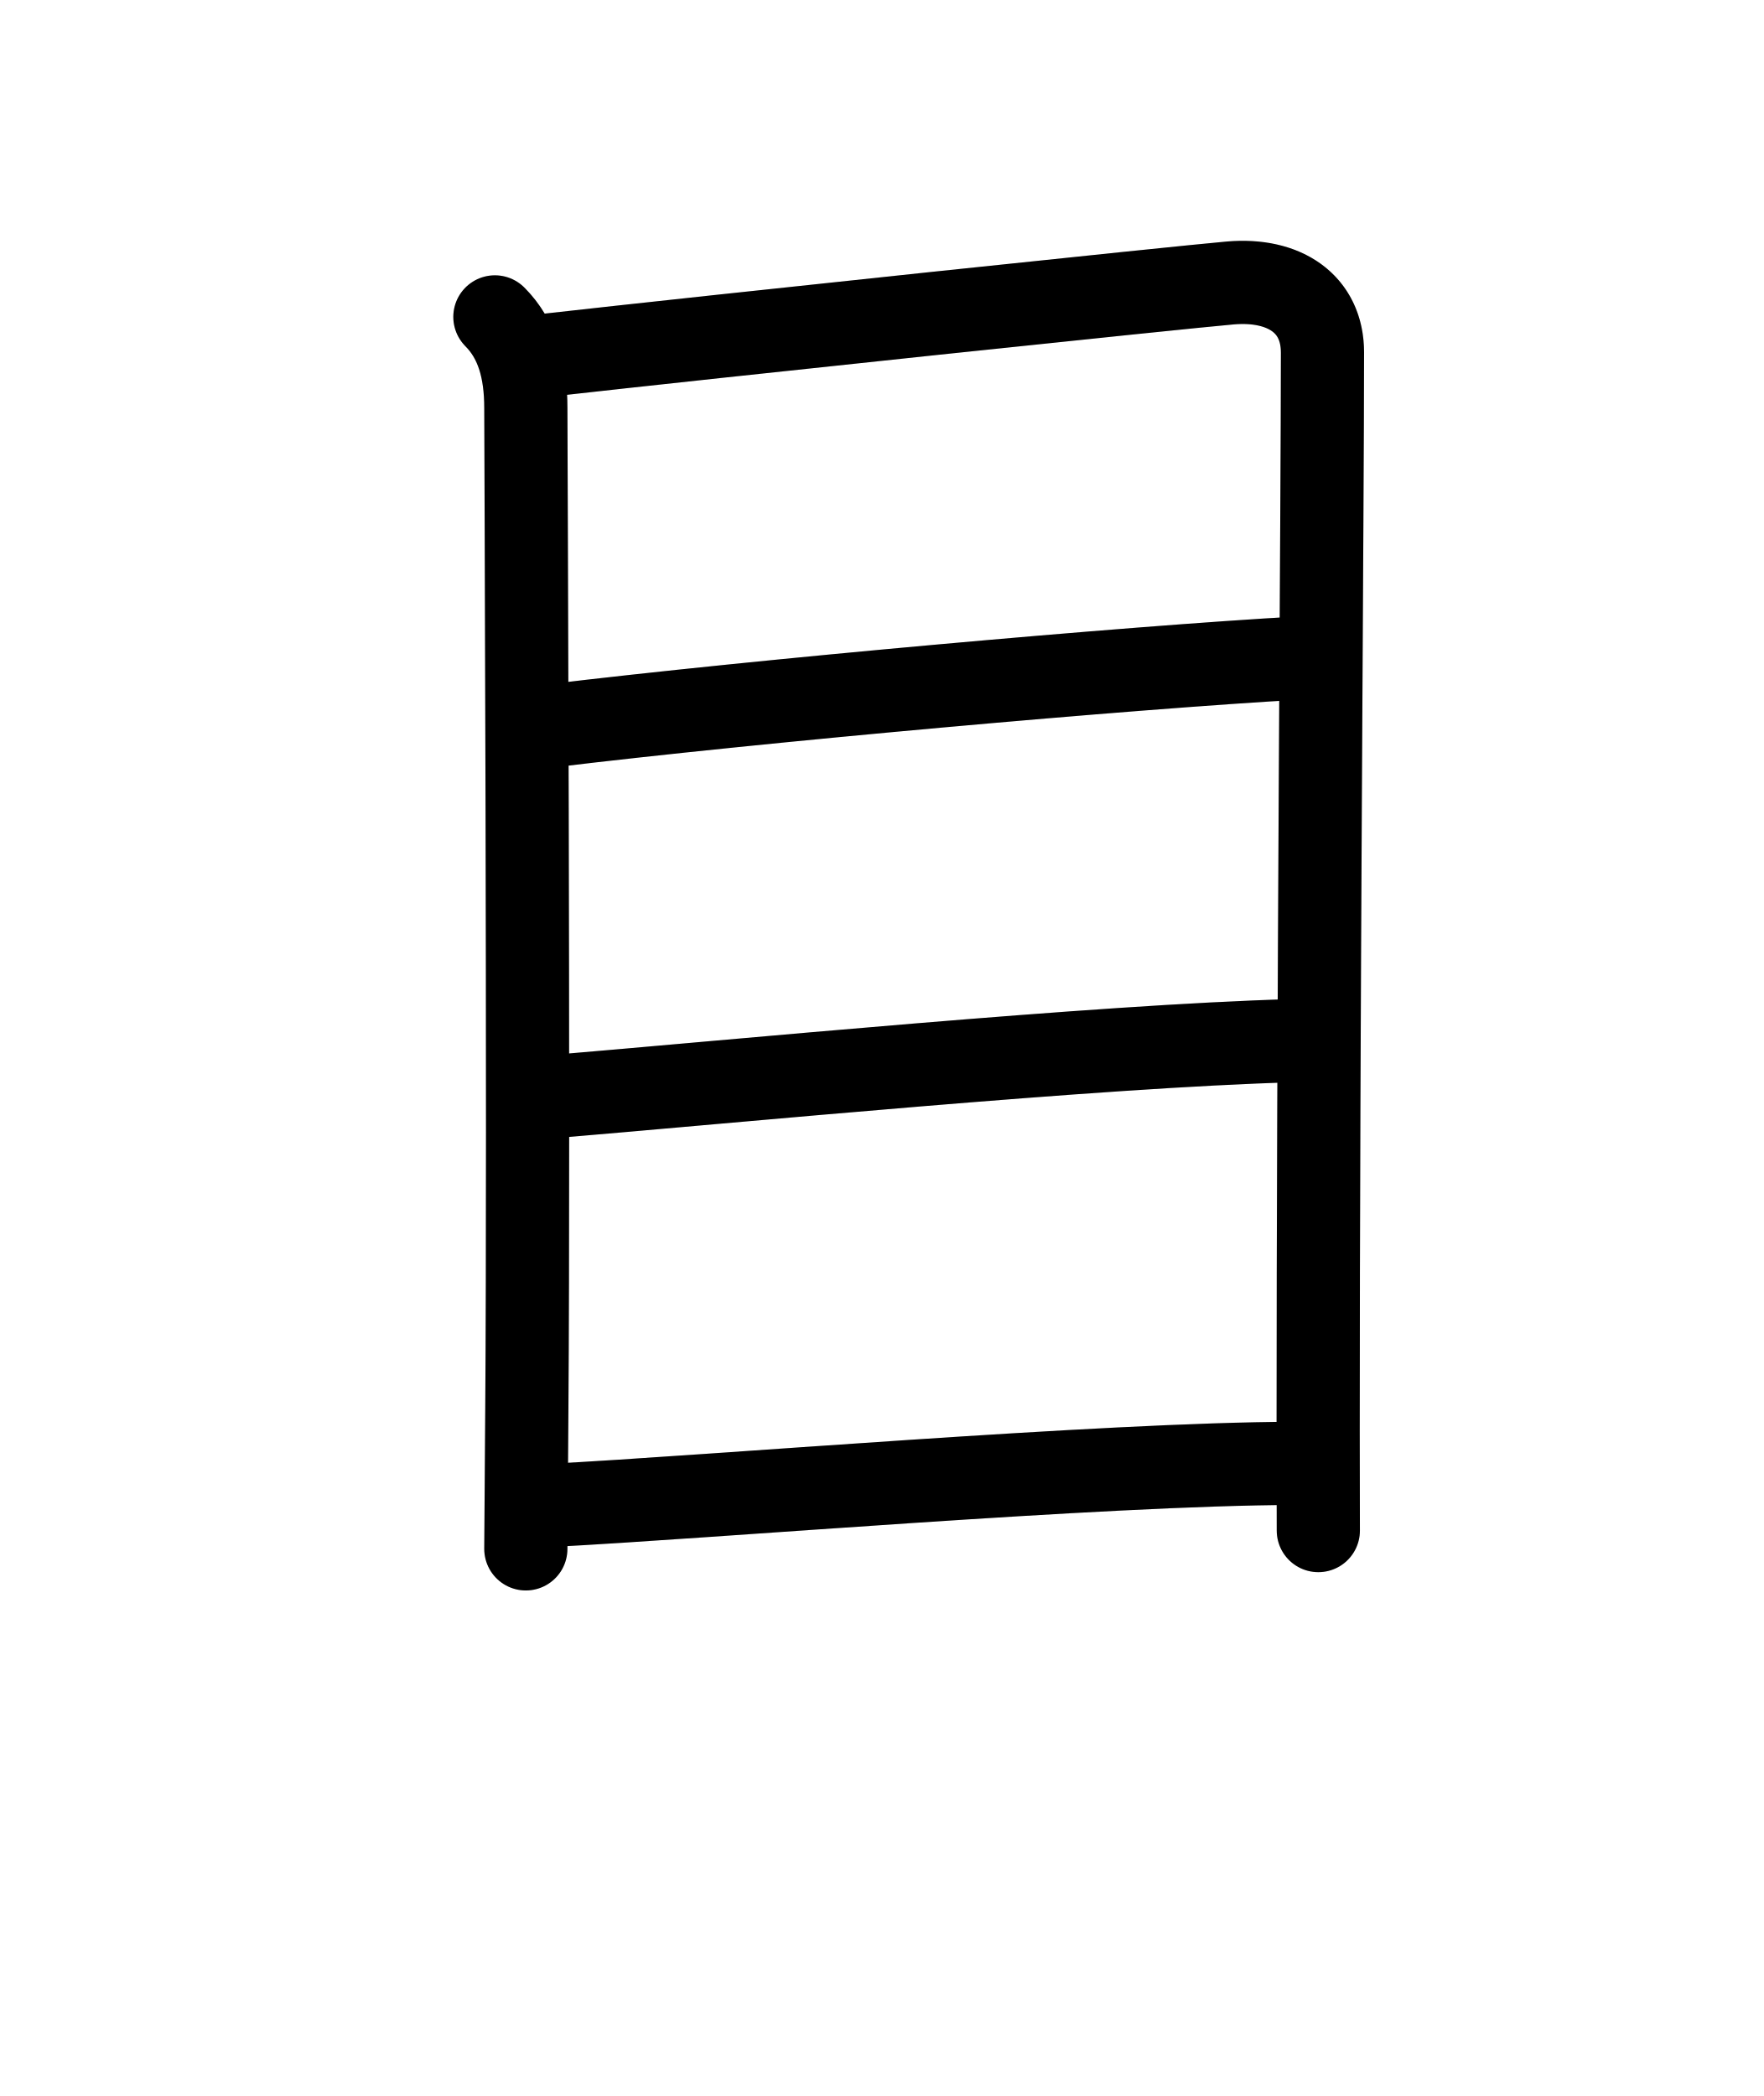
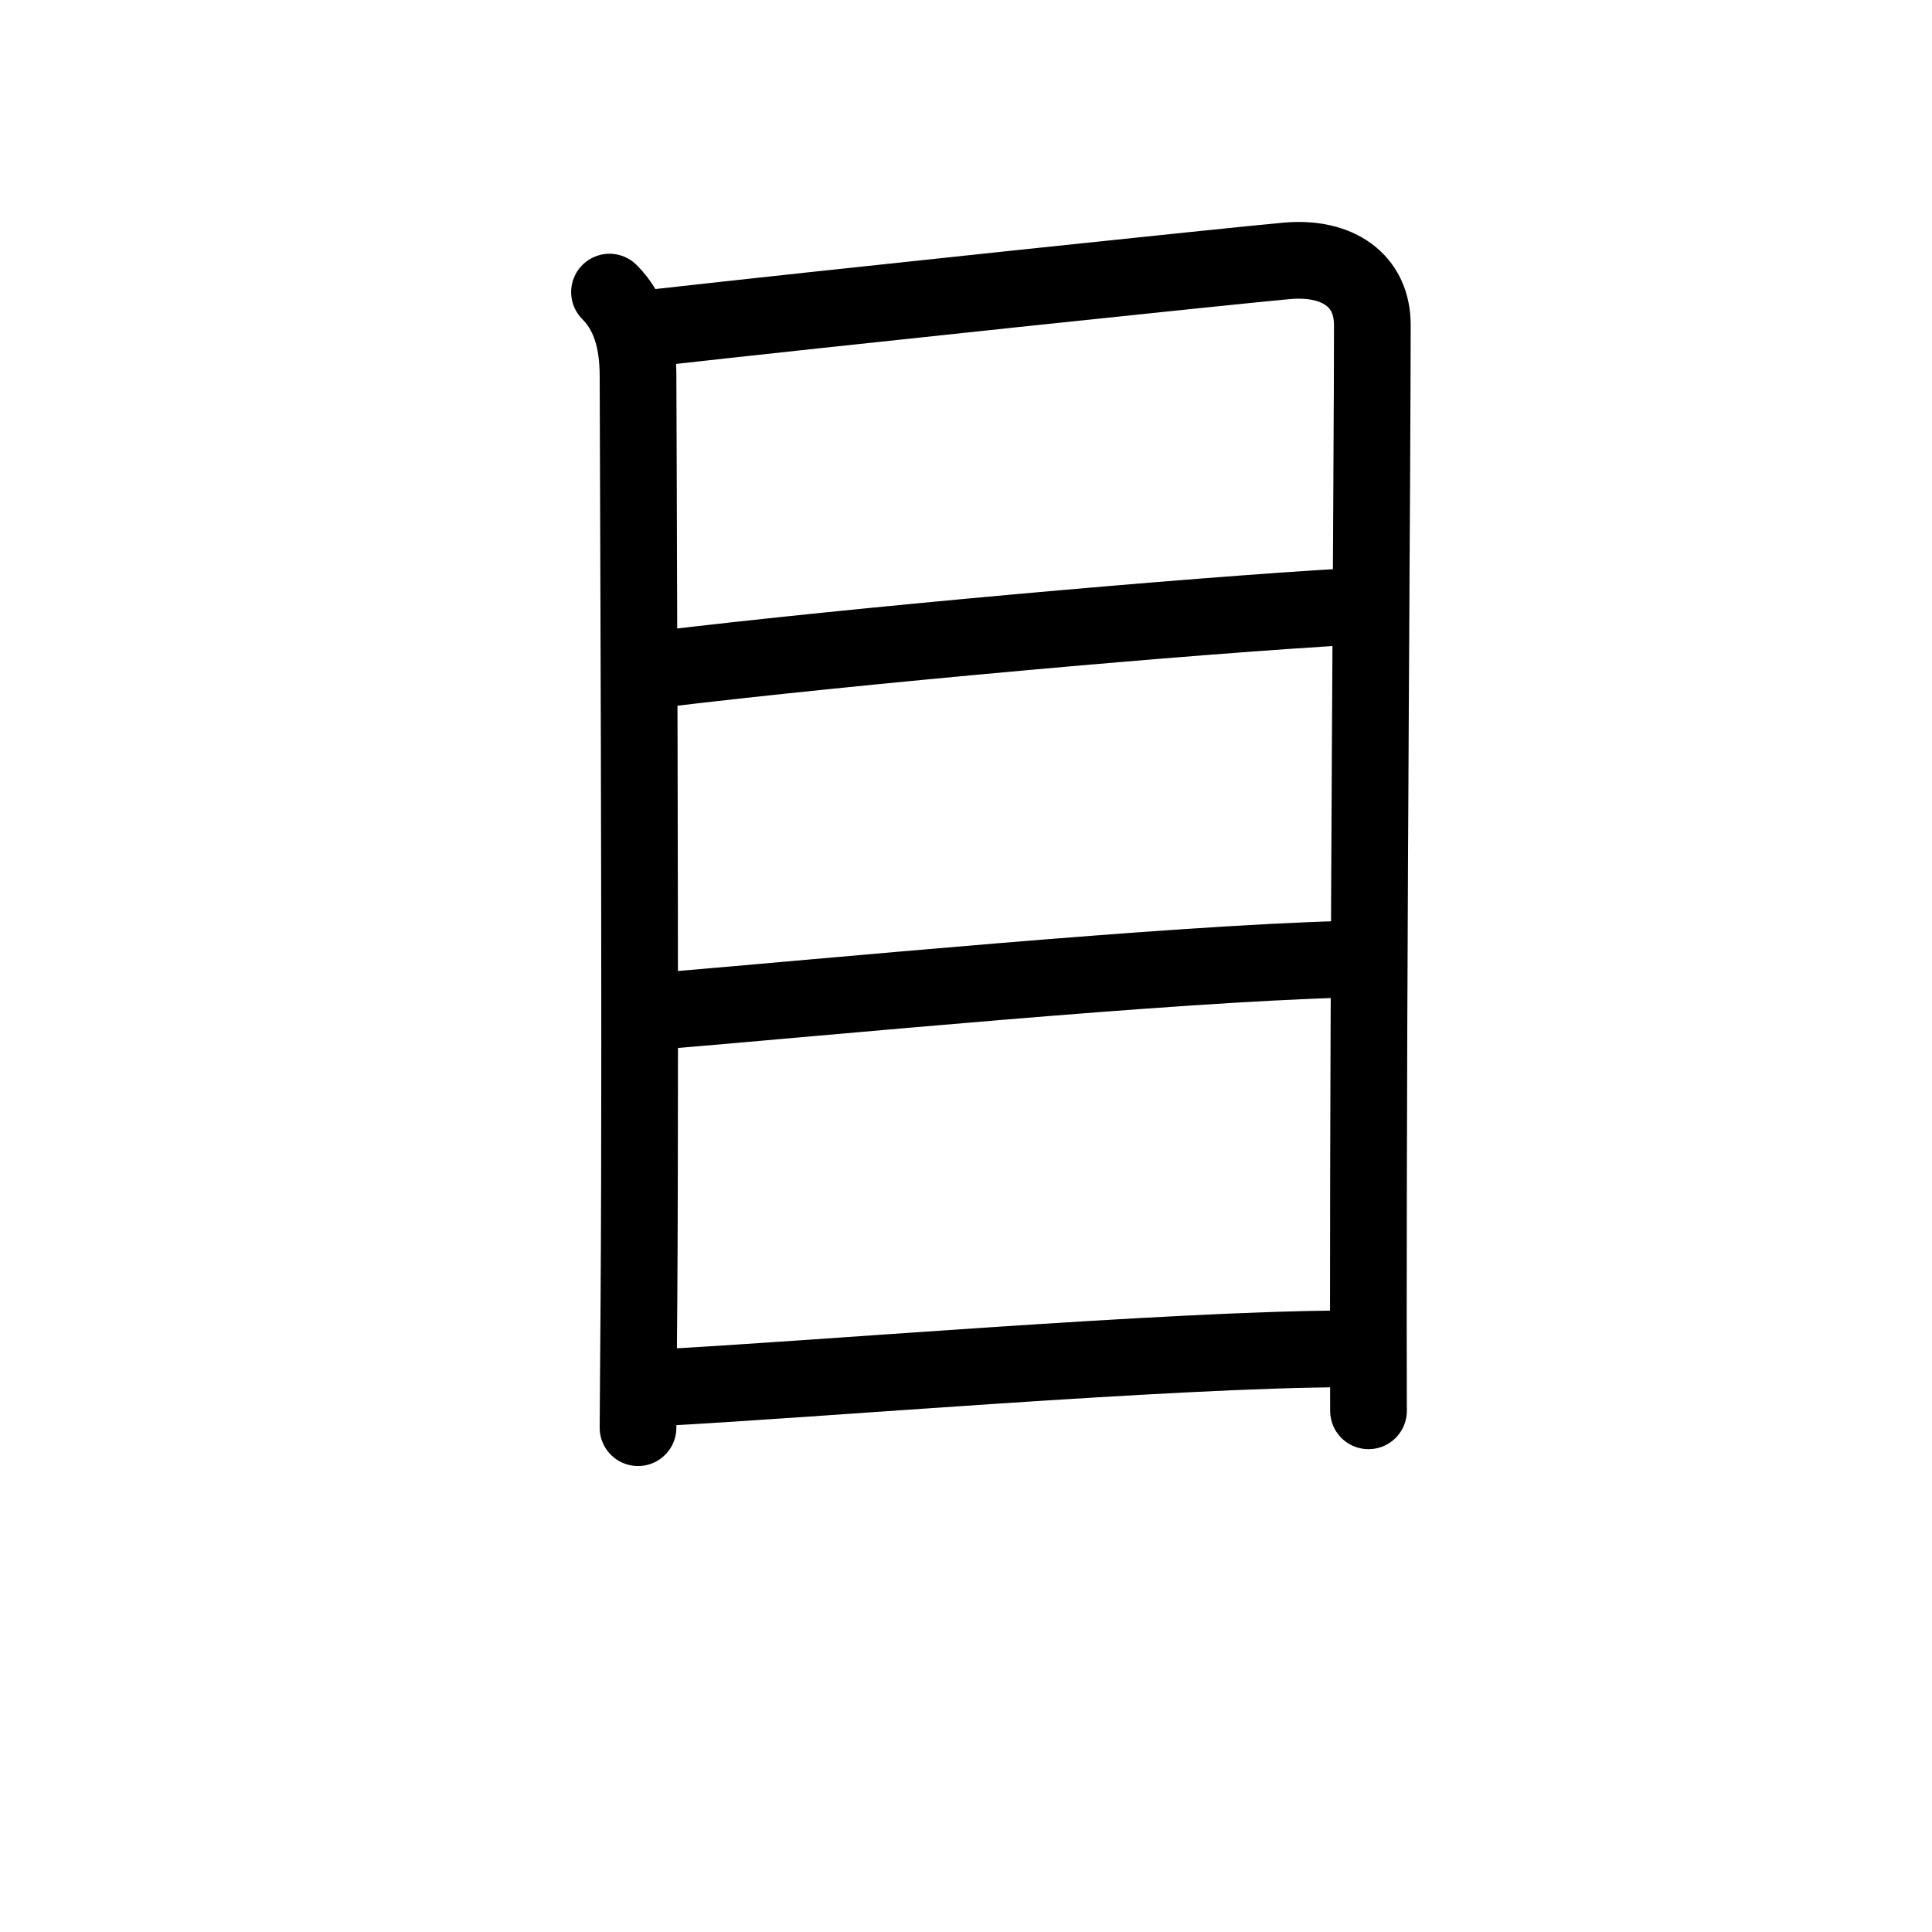
- <svg xmlns="http://www.w3.org/2000/svg" id="kvg-076ee" class="kanjivg" viewBox="0 0 106 126" width="106" height="126" xml:space="preserve" version="1.1" baseProfile="full">
+ <svg xmlns="http://www.w3.org/2000/svg" id="kvg-076ee" class="kanjivg" viewBox="0 0 106 126" width="106" height="106" xml:space="preserve" version="1.1" baseProfile="full">
  <defs>
    <style type="text/css">path.black{fill:none;stroke:black;stroke-width:5;stroke-linecap:round;stroke-linejoin:round;}path.grey{fill:none;stroke:#ddd;stroke-width:5;stroke-linecap:round;stroke-linejoin:round;}path.stroke{fill:none;stroke:black;stroke-width:5;stroke-linecap:round;stroke-linejoin:round;}text{font-size:16px;font-family:Segoe UI Symbol,Cambria Math,DejaVu Sans,Symbola,Quivira,STIX,Code2000;-webkit-touch-callout:none;cursor:pointer;-webkit-user-select:none;-khtml-user-select:none;-moz-user-select:none;-ms-user-select:none;user-select: none;}text:hover{color:#777;}#reset{font-weight:bold;}</style>
    <marker id="markerStart" markerWidth="8" markerHeight="8" style="overflow:visible;">
      <circle cx="0" cy="0" r="1.5" style="stroke:none;fill:red;fill-opacity:0.5;" />
    </marker>
    <marker id="markerEnd" style="overflow:visible;">
      <circle cx="0" cy="0" r="0.8" style="stroke:none;fill:blue;fill-opacity:0.5;">
        <animate attributeName="opacity" from="1" to="0" dur="3s" repeatCount="indefinite" />
      </circle>
    </marker>
  </defs>
  <path d="M29.75,19.05c1.35,1.35,1.86,3.21,1.86,5.47c0,1.77,0.19,42.37,0.06,60.23c-0.04,4.91-0.06,8.11-0.06,8.36" class="grey" />
  <path d="M32.54,21.39c10.92-1.23,38.33-4.11,41.42-4.38c3.25-0.28,5.54,1.25,5.54,4.18c0,8.95-0.26,39.93-0.26,64.82c0,3,0.01,3.75,0.01,6" class="grey" />
  <path d="M33.05,43.64c12.45-1.51,34.83-3.51,45.18-4.09" class="grey" />
  <path d="M32.9,65.95C44.25,65,66,62.88,77.72,62.56" class="grey" />
  <path d="M33,90.5c9.75-0.5,33.25-2.5,44.79-2.53" class="grey" />
  <path d="M29.75,19.05c1.35,1.35,1.86,3.21,1.86,5.47c0,1.77,0.19,42.37,0.06,60.23c-0.04,4.91-0.06,8.11-0.06,8.36" class="stroke" stroke-dasharray="150">
    <animate attributeName="stroke-dashoffset" from="150" to="0" dur="1.8s" begin="0.0s" fill="freeze" />
  </path>
  <path d="M32.54,21.39c10.92-1.23,38.33-4.11,41.42-4.38c3.25-0.28,5.54,1.25,5.54,4.18c0,8.95-0.26,39.93-0.26,64.82c0,3,0.01,3.75,0.01,6" class="stroke" stroke-dasharray="150">
    <set attributeName="opacity" to="0" dur="1.7s" />
    <animate attributeName="stroke-dashoffset" from="150" to="0" dur="1.8s" begin="1.7s" fill="freeze" />
  </path>
  <path d="M33.05,43.64c12.45-1.51,34.83-3.51,45.18-4.09" class="stroke" stroke-dasharray="150">
    <set attributeName="opacity" to="0" dur="3.7s" />
    <animate attributeName="stroke-dashoffset" from="150" to="0" dur="1.8s" begin="3.7s" fill="freeze" />
  </path>
  <path d="M32.9,65.95C44.25,65,66,62.88,77.72,62.56" class="stroke" stroke-dasharray="150">
    <set attributeName="opacity" to="0" dur="4.9s" />
    <animate attributeName="stroke-dashoffset" from="150" to="0" dur="1.8s" begin="4.9s" fill="freeze" />
  </path>
  <path d="M33,90.5c9.75-0.5,33.25-2.5,44.79-2.53" class="stroke" stroke-dasharray="150">
    <set attributeName="opacity" to="0" dur="6.0s" />
    <animate attributeName="stroke-dashoffset" from="150" to="0" dur="1.8s" begin="6.0s" fill="freeze" />
  </path>
</svg>
